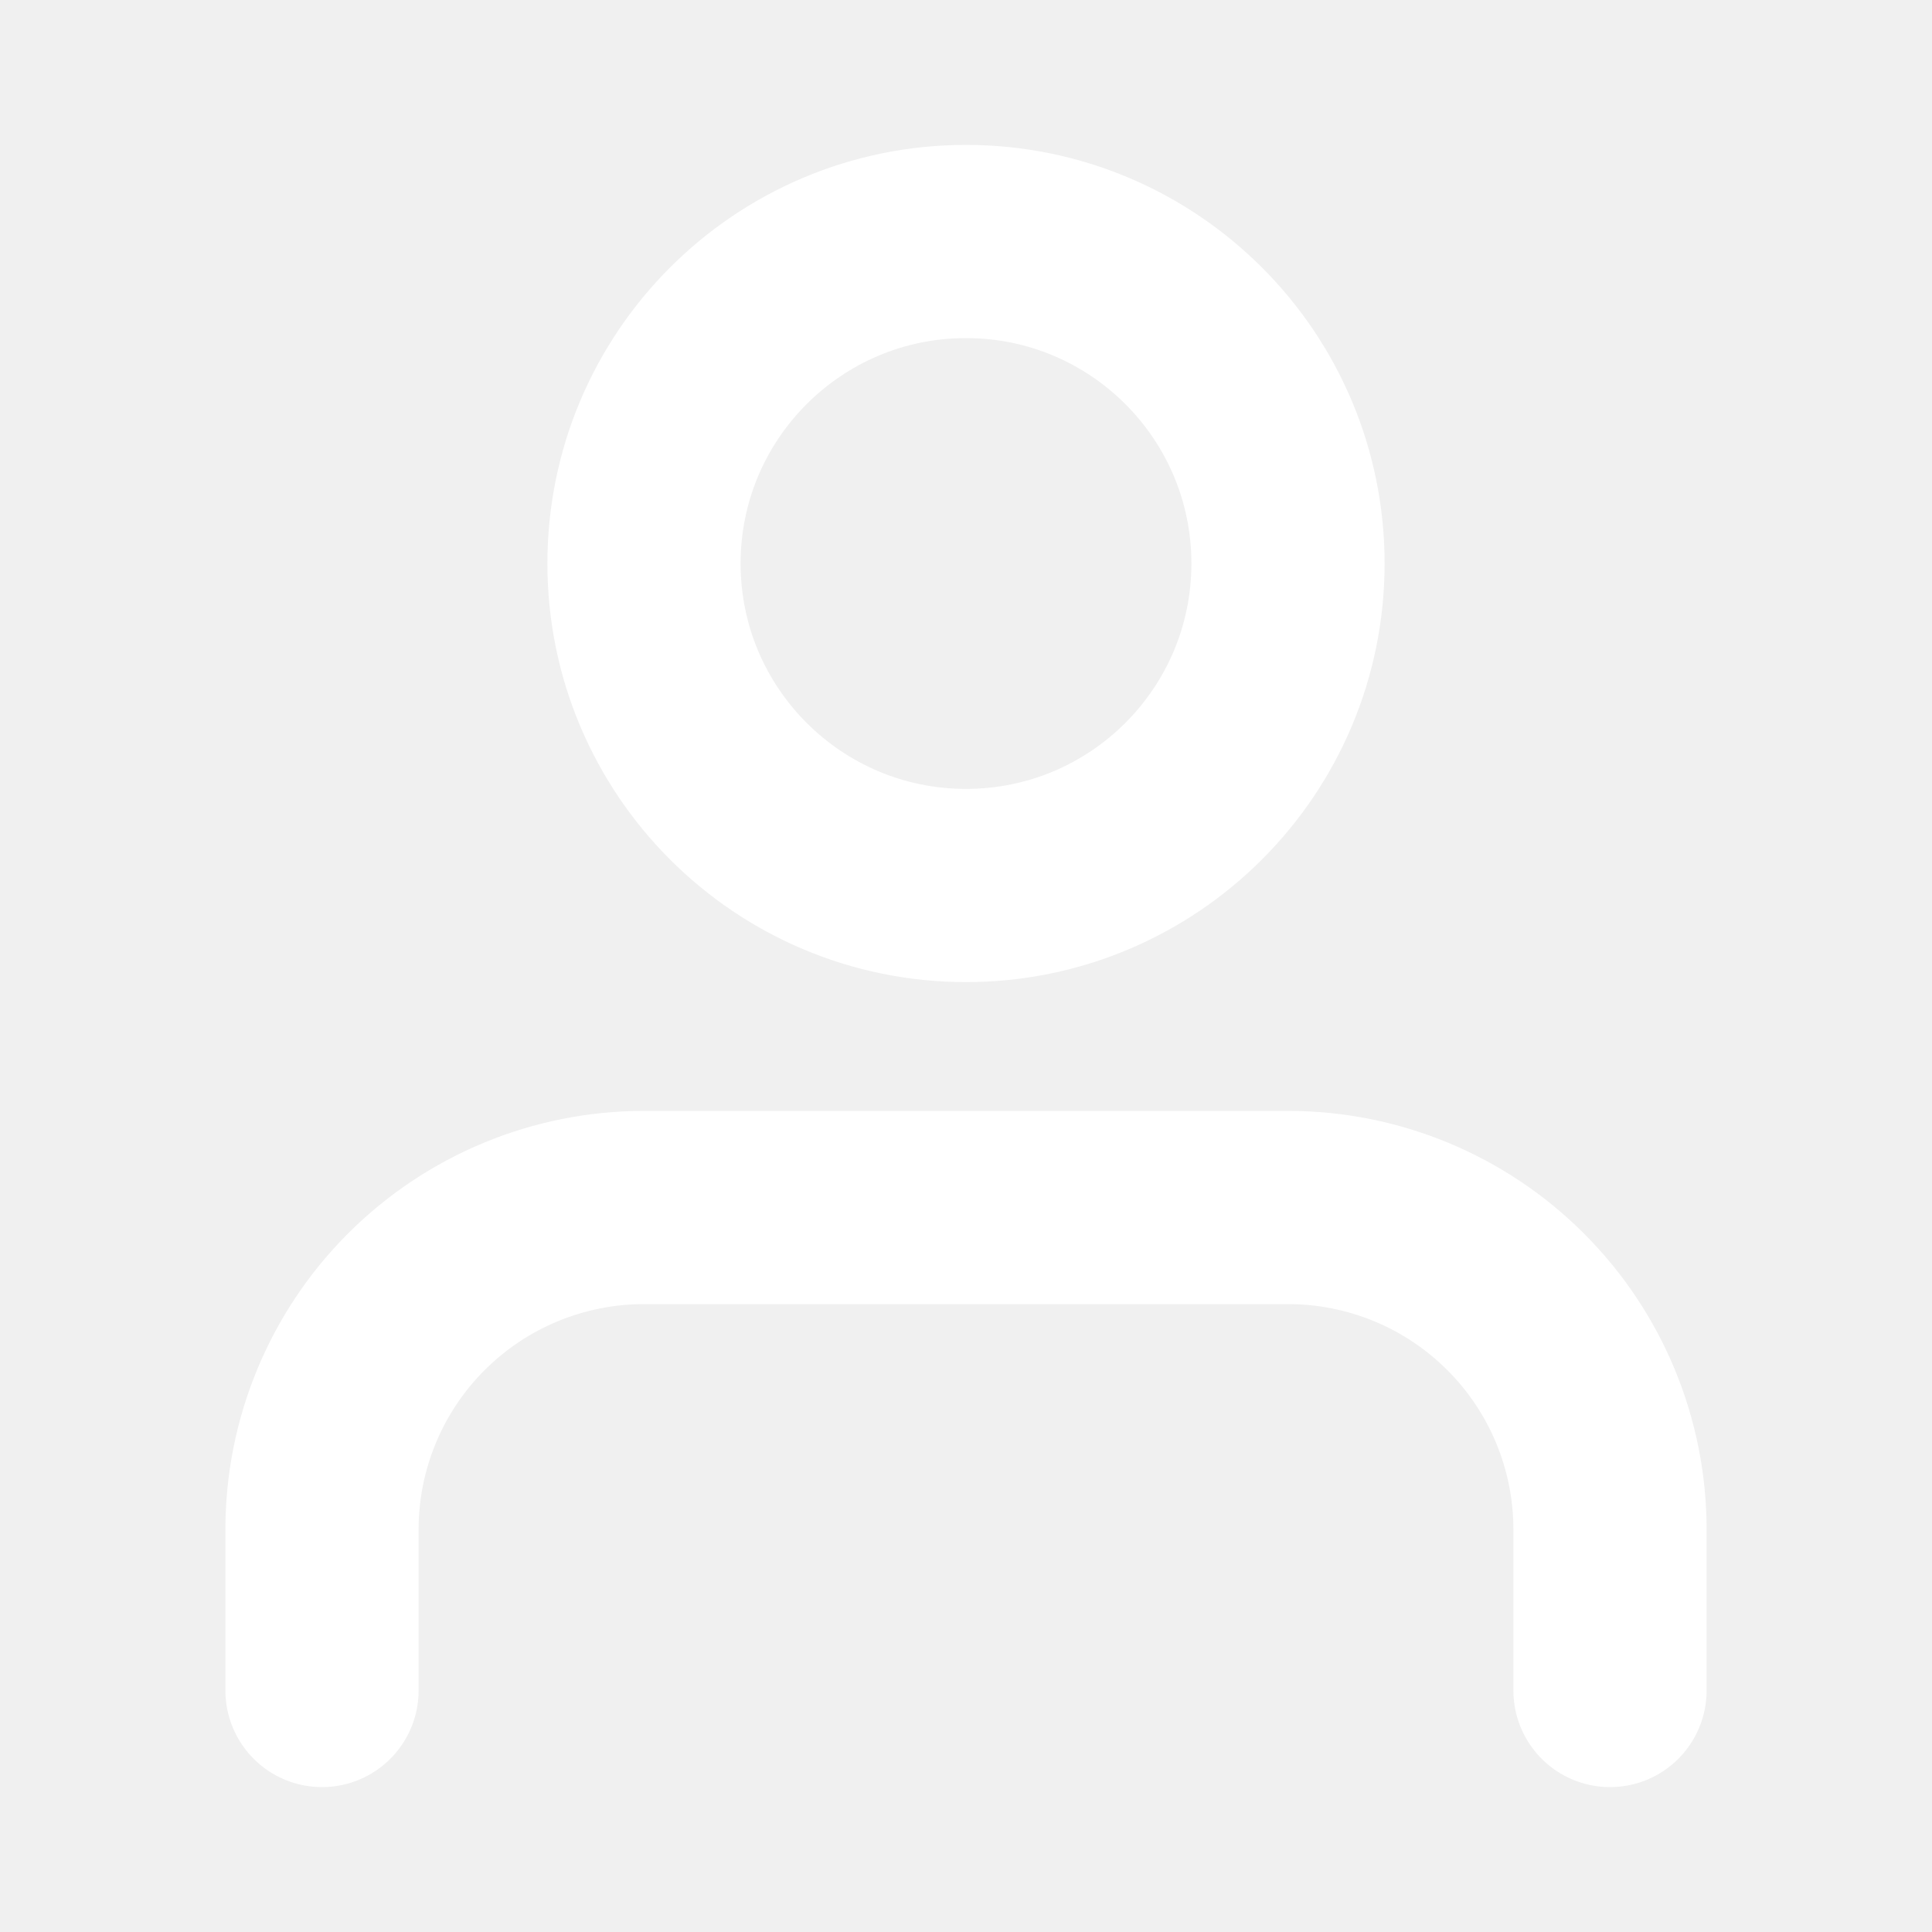
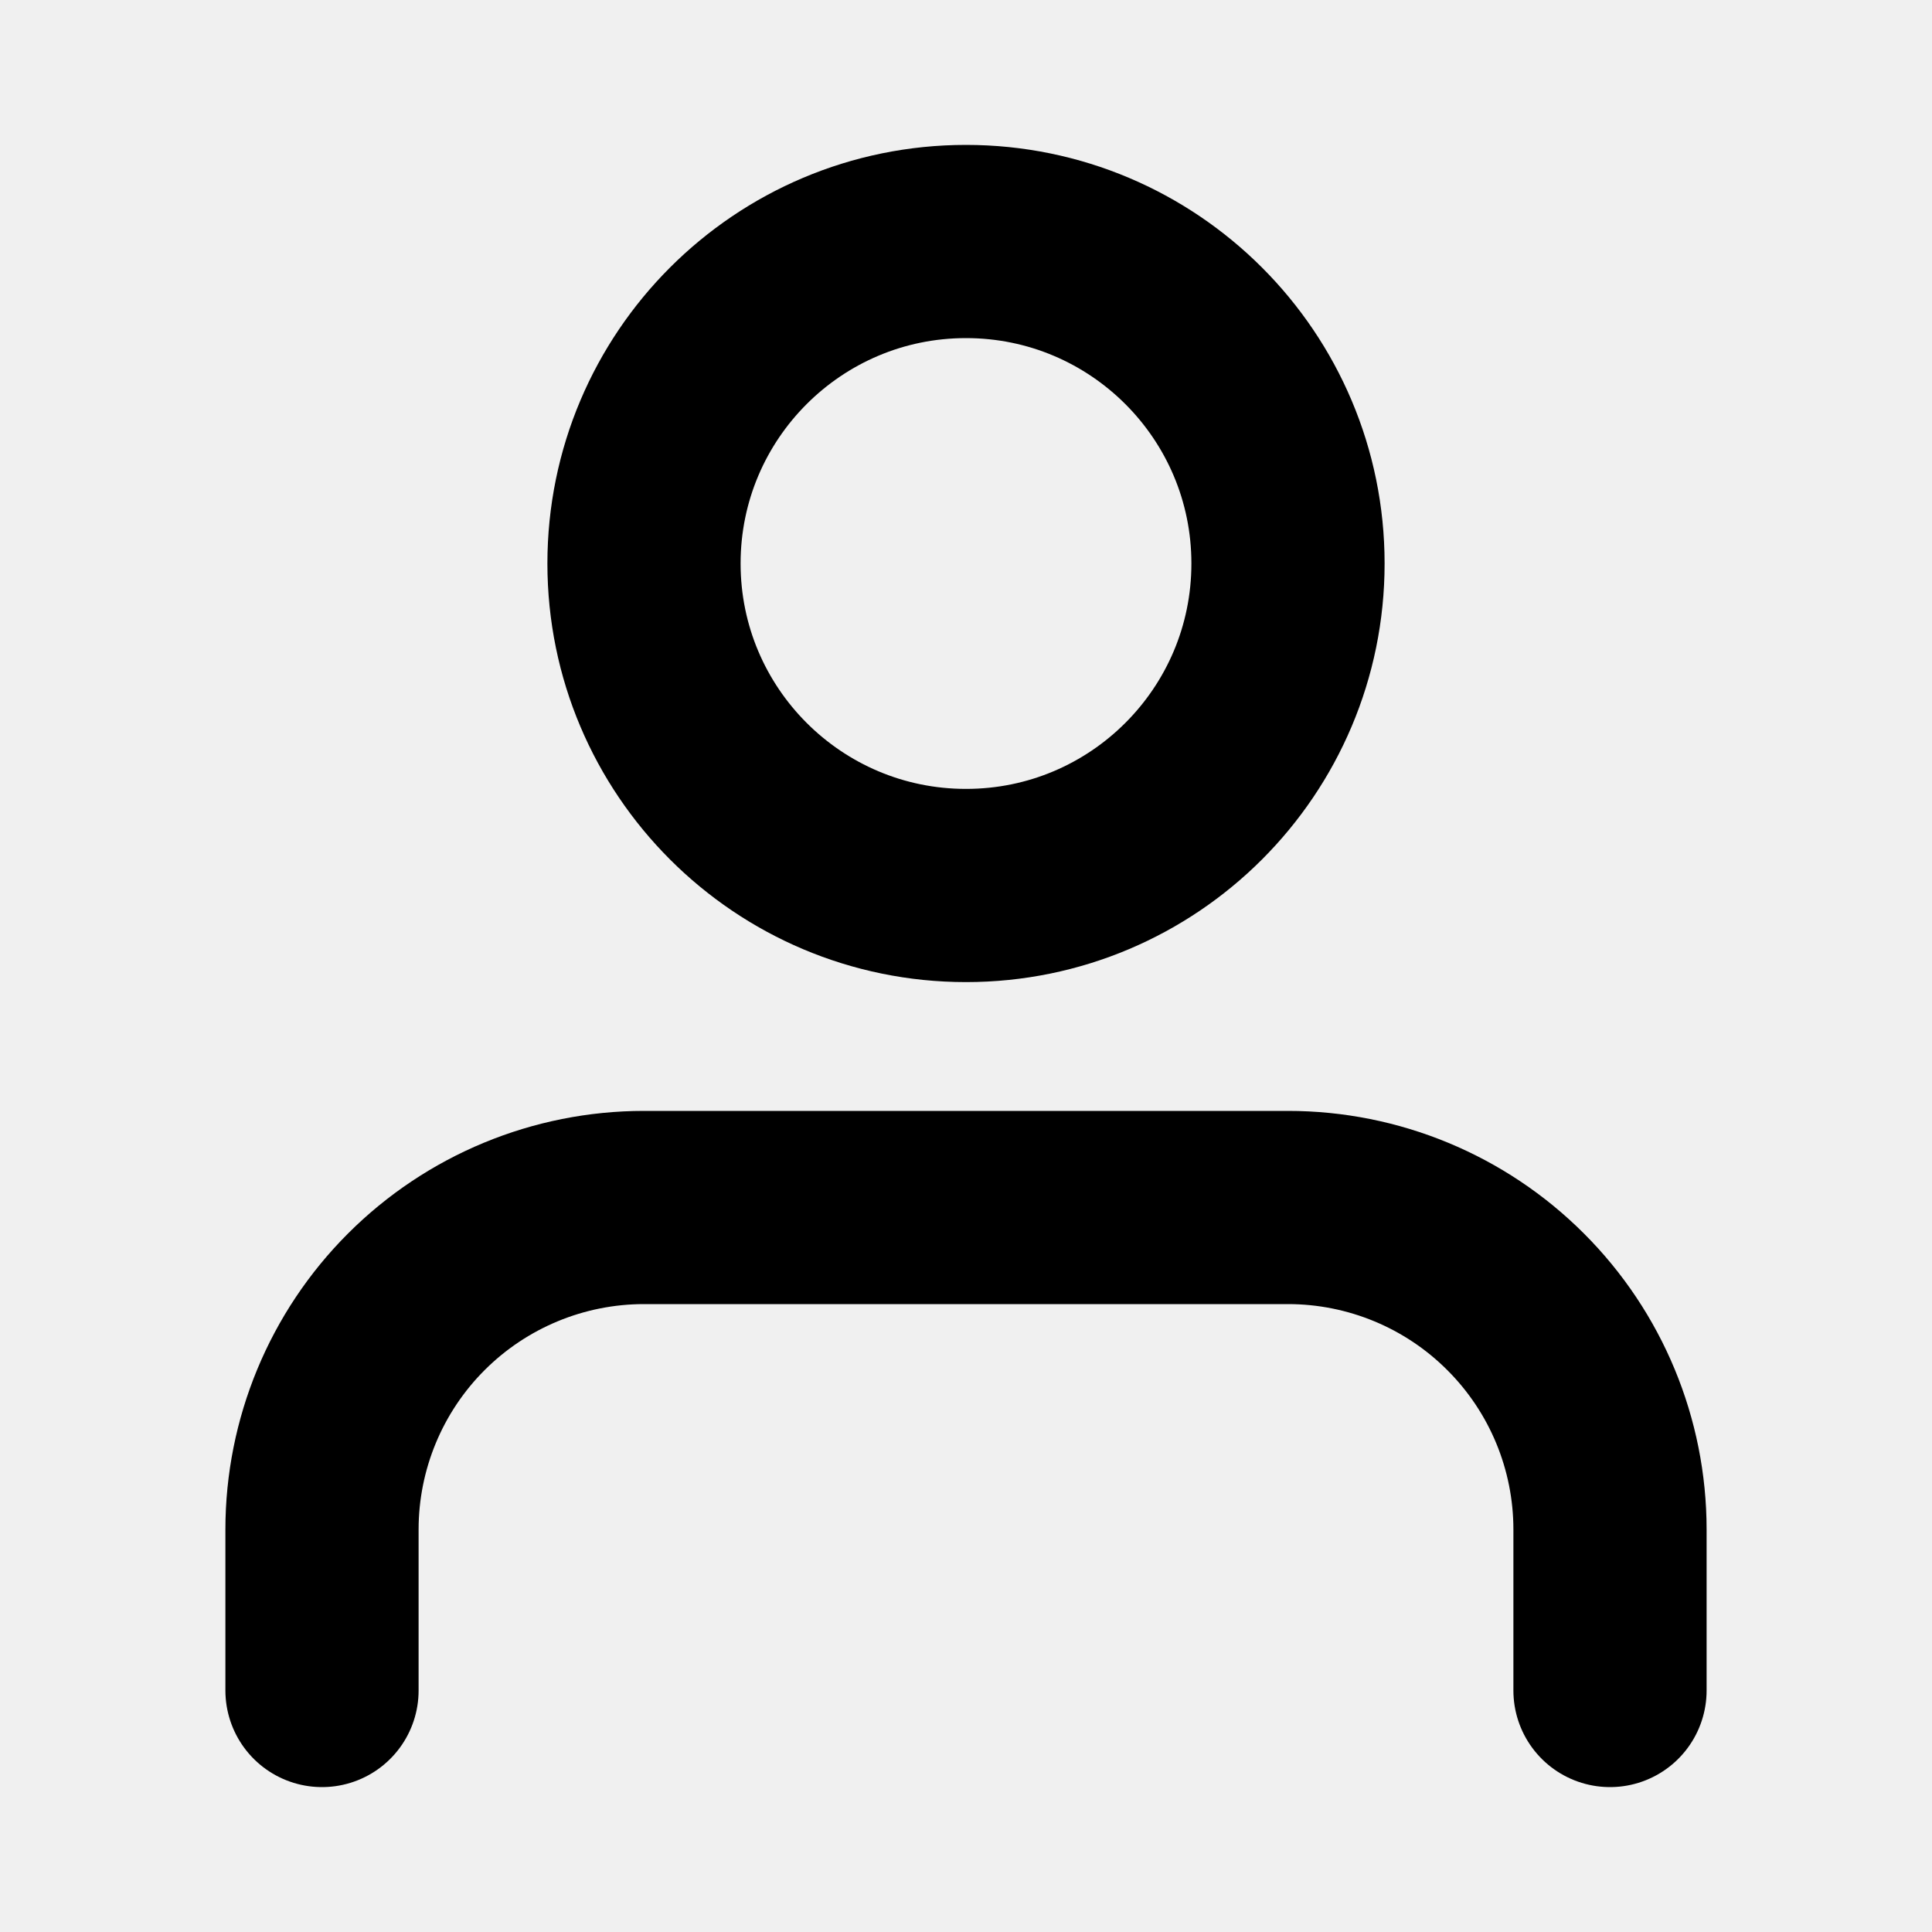
<svg xmlns="http://www.w3.org/2000/svg" width="30" height="30" viewBox="0 0 30 30" fill="none">
-   <path d="M25 26.25V23.75C25 22.424 24.473 21.152 23.535 20.215C22.598 19.277 21.326 18.75 20 18.75H10C8.674 18.75 7.402 19.277 6.464 20.215C5.527 21.152 5 22.424 5 23.75V26.25" stroke="white" stroke-width="3" stroke-linecap="round" stroke-linejoin="round" />
-   <path d="M15 13.75C17.761 13.75 20 11.511 20 8.75C20 5.989 17.761 3.75 15 3.75C12.239 3.75 10 5.989 10 8.75C10 11.511 12.239 13.75 15 13.75Z" stroke="white" stroke-width="3" stroke-linecap="round" stroke-linejoin="round" />
+   <path d="M25 26.25V23.75C25 22.424 24.473 21.152 23.535 20.215C22.598 19.277 21.326 18.75 20 18.75H10C8.674 18.75 7.402 19.277 6.464 20.215C5.527 21.152 5 22.424 5 23.75V26.25" stroke="currentColor" stroke-width="3" stroke-linecap="round" stroke-linejoin="round" />
+   <path d="M15 13.75C17.761 13.75 20 11.511 20 8.75C20 5.989 17.761 3.75 15 3.75C12.239 3.75 10 5.989 10 8.75C10 11.511 12.239 13.75 15 13.75Z" stroke="currentColor" stroke-width="3" stroke-linecap="round" stroke-linejoin="round" />
</svg>
